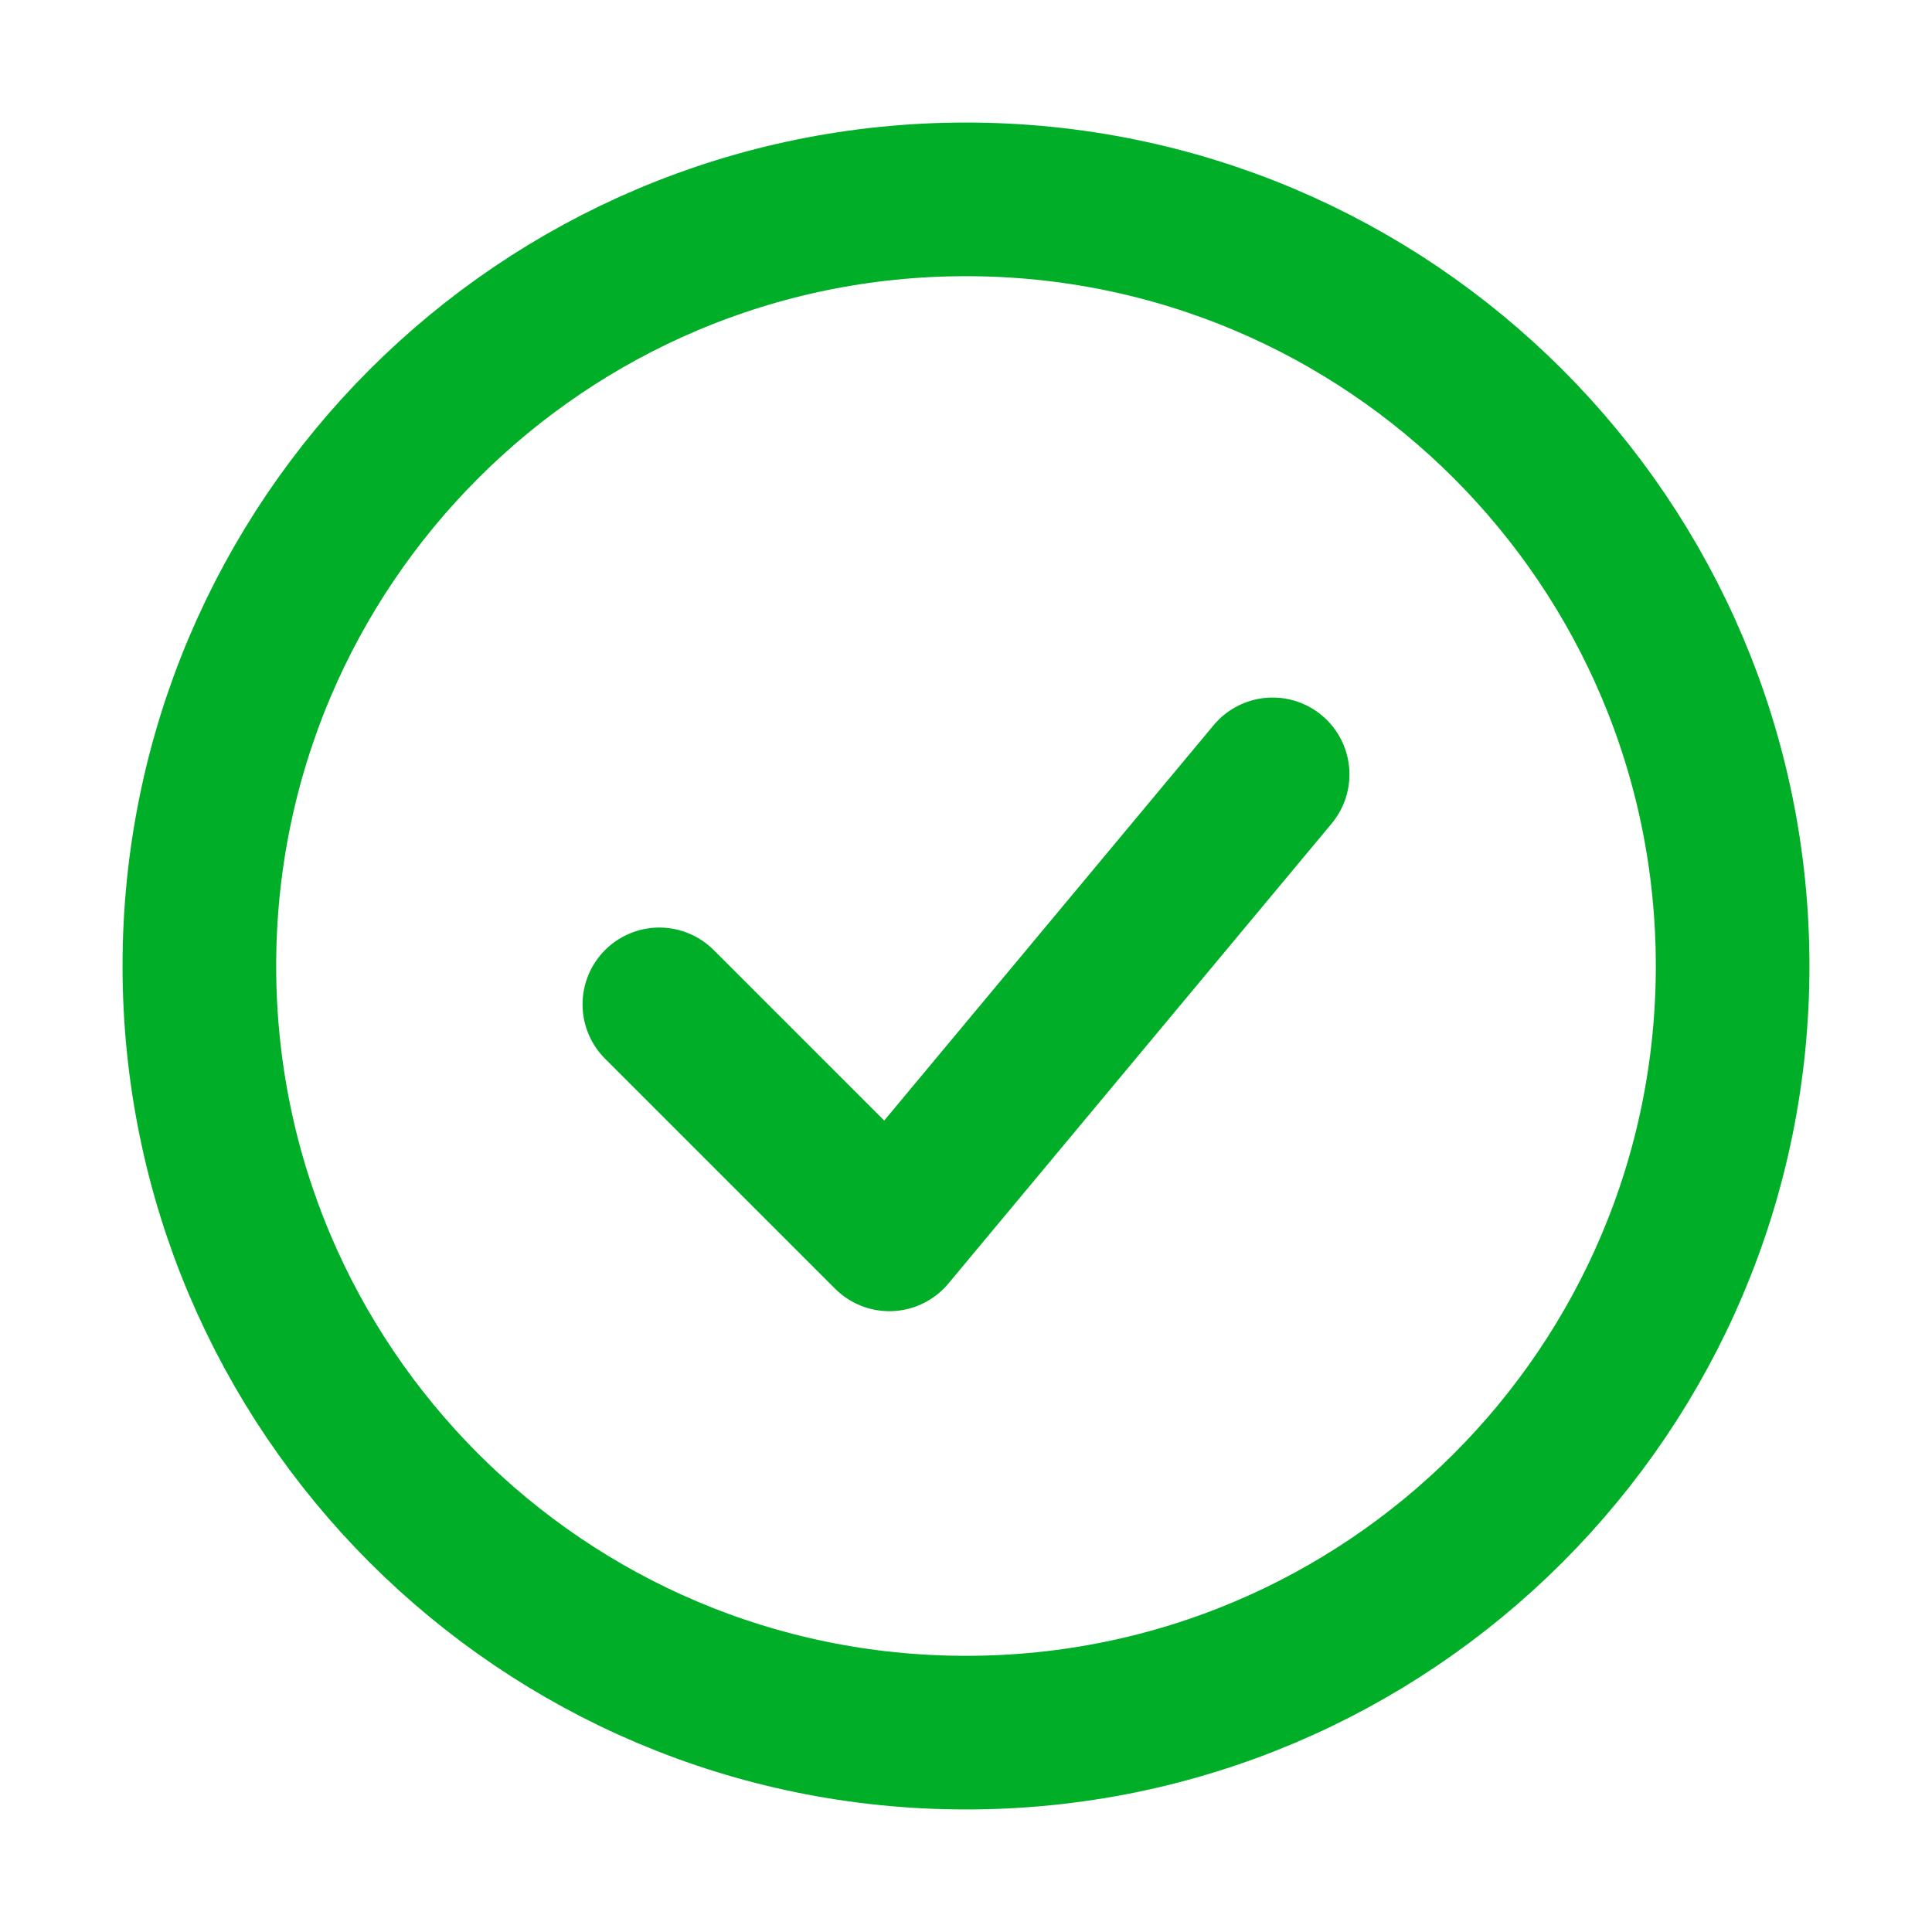
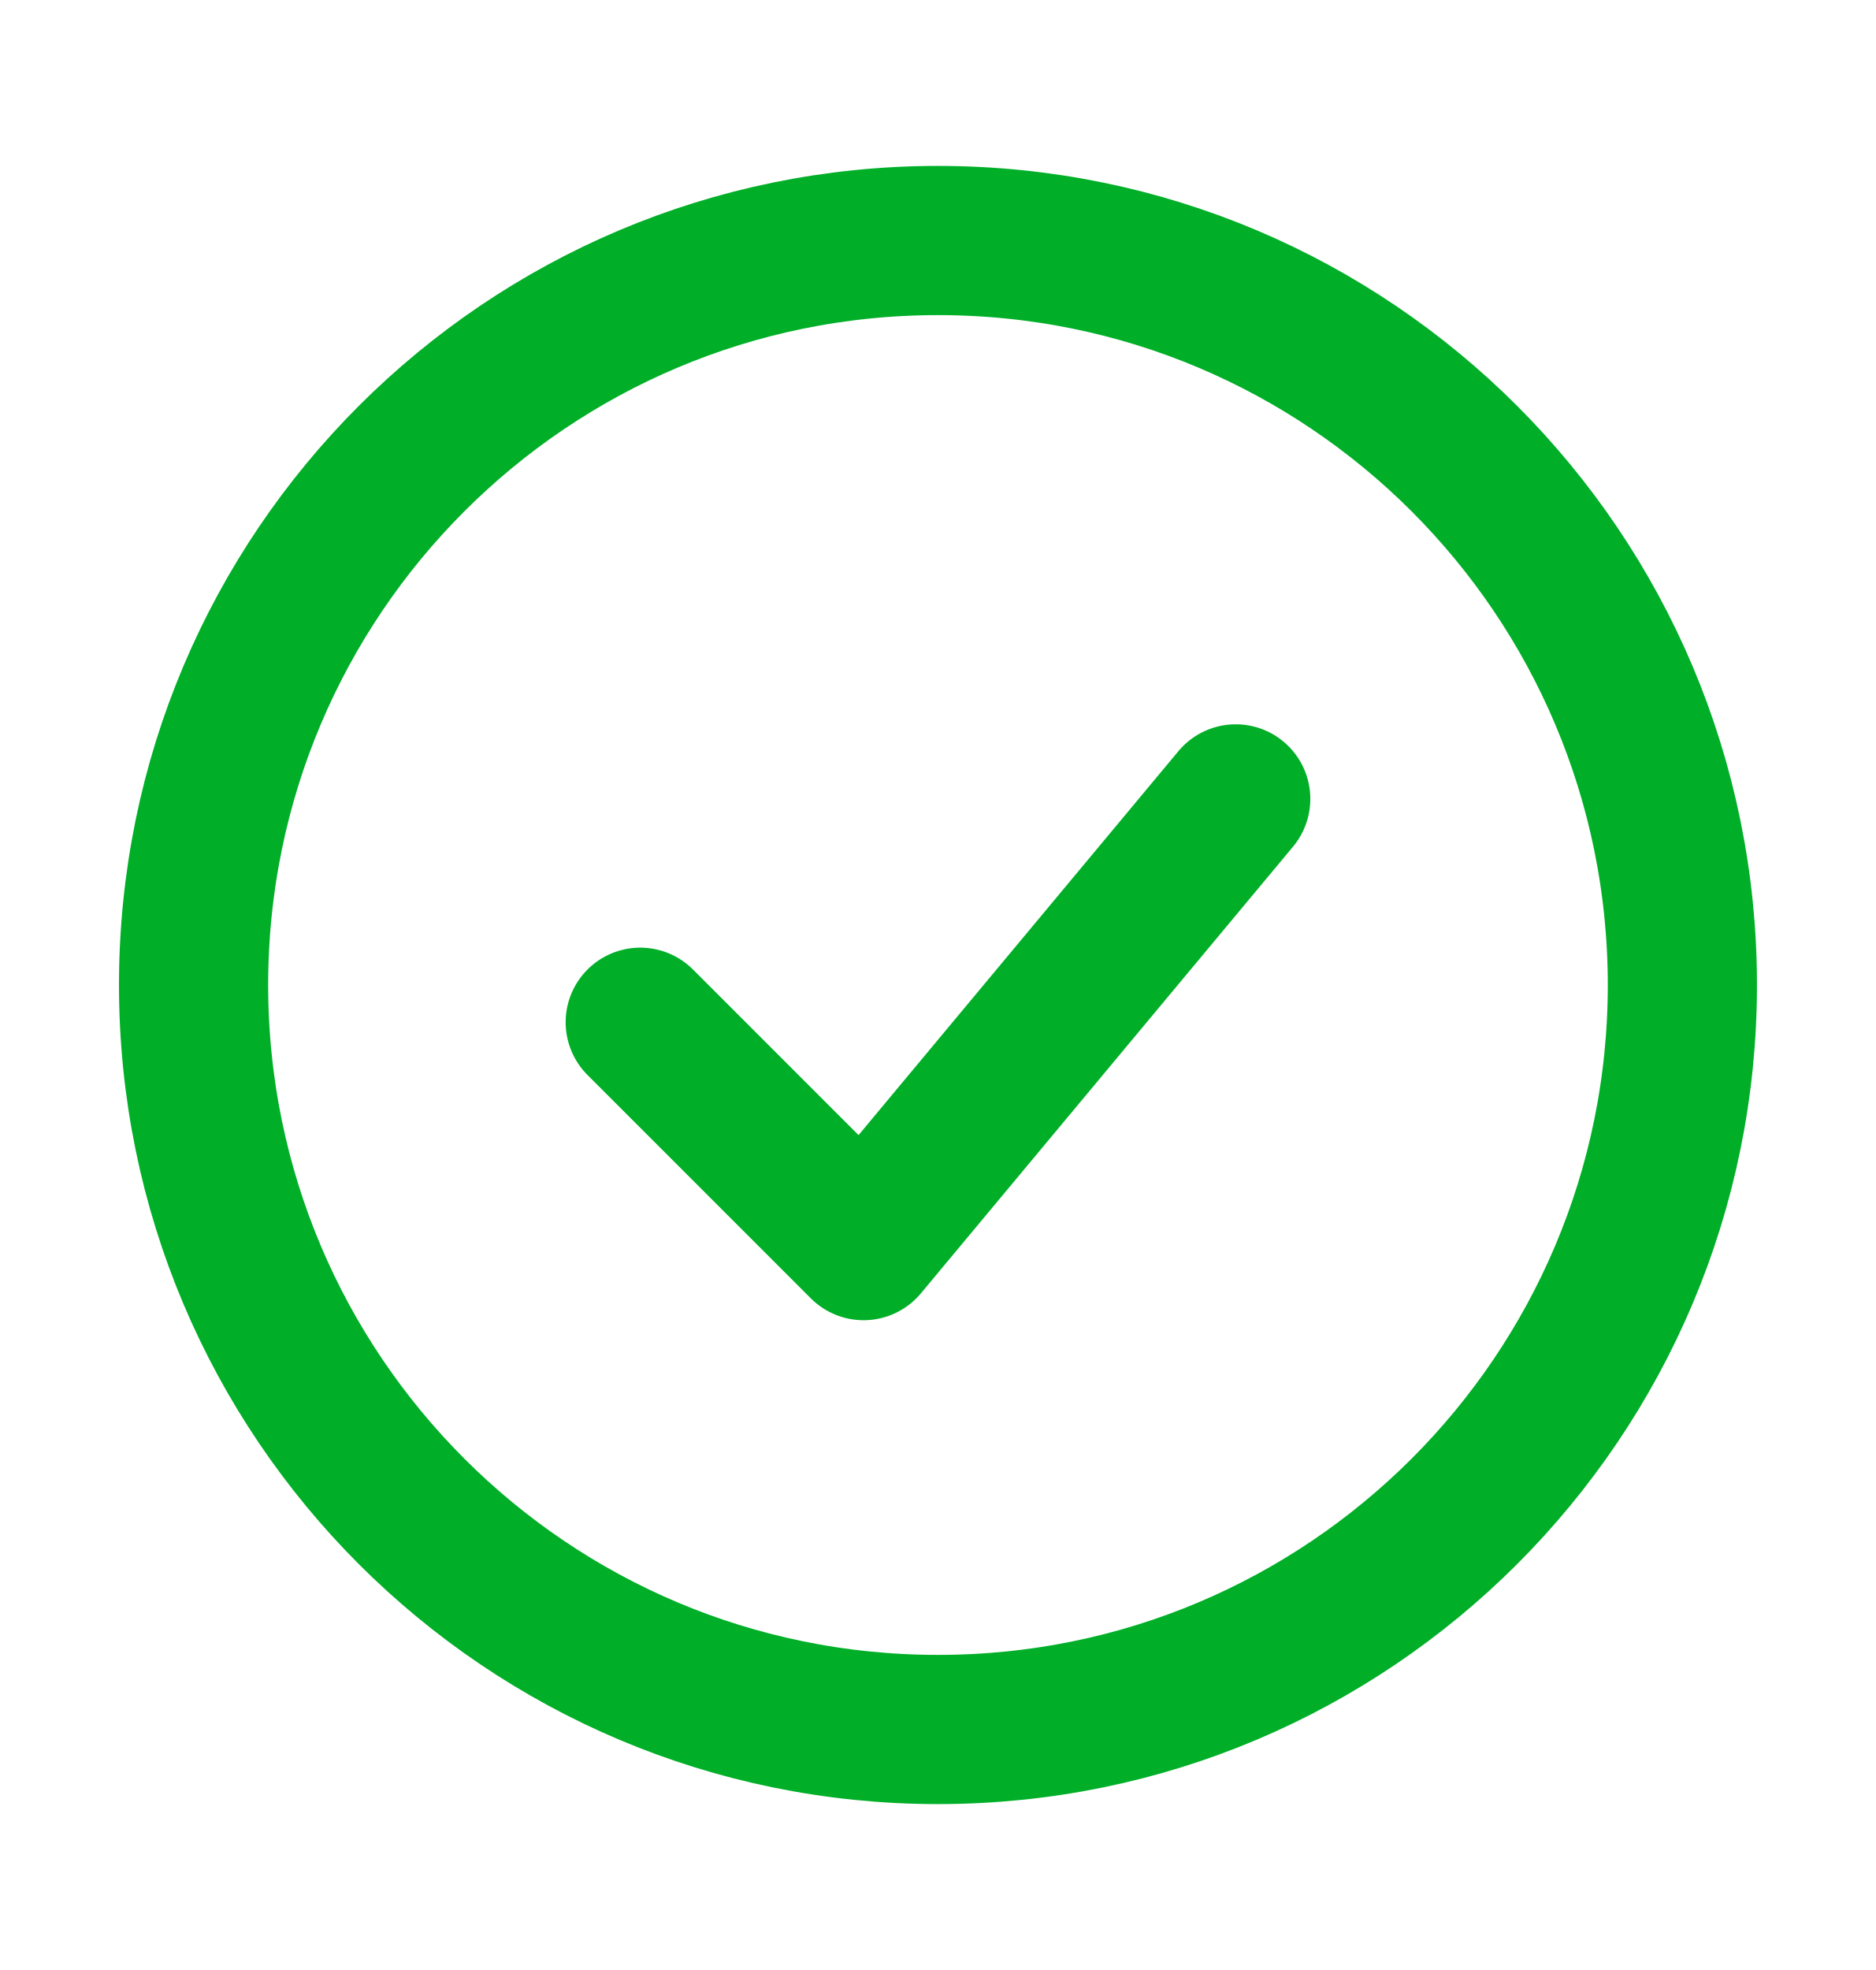
- <svg xmlns="http://www.w3.org/2000/svg" width="100%" height="100%" viewBox="0 0 21 21" version="1.1" xml:space="preserve" style="fill-rule:evenodd;clip-rule:evenodd;stroke-linecap:round;stroke-linejoin:round;">
+ <svg xmlns="http://www.w3.org/2000/svg" width="20" height="21" viewBox="0 0 21 21" version="1.1" xml:space="preserve" style="fill-rule:evenodd;clip-rule:evenodd;stroke-linecap:round;stroke-linejoin:round;">
  <g transform="matrix(1,0,0,1,0.5,0)">
    <path d="M6.667,10.917L9.167,13.417L13.333,8.417" style="fill:none;stroke:rgb(0,175,39);stroke-width:1.67px;" />
  </g>
  <g transform="matrix(1,0,0,1,0.499925,3.5e-05)">
    <path d="M10,18.833C14.602,18.833 18.333,15.102 18.333,10.5C18.333,5.898 14.602,2.167 10,2.167C5.398,2.167 1.667,5.898 1.667,10.5C1.667,15.102 5.398,18.833 10,18.833Z" style="fill:none;stroke:rgb(0,175,39);stroke-width:1.67px;stroke-linecap:butt;stroke-linejoin:miter;" />
  </g>
</svg>
